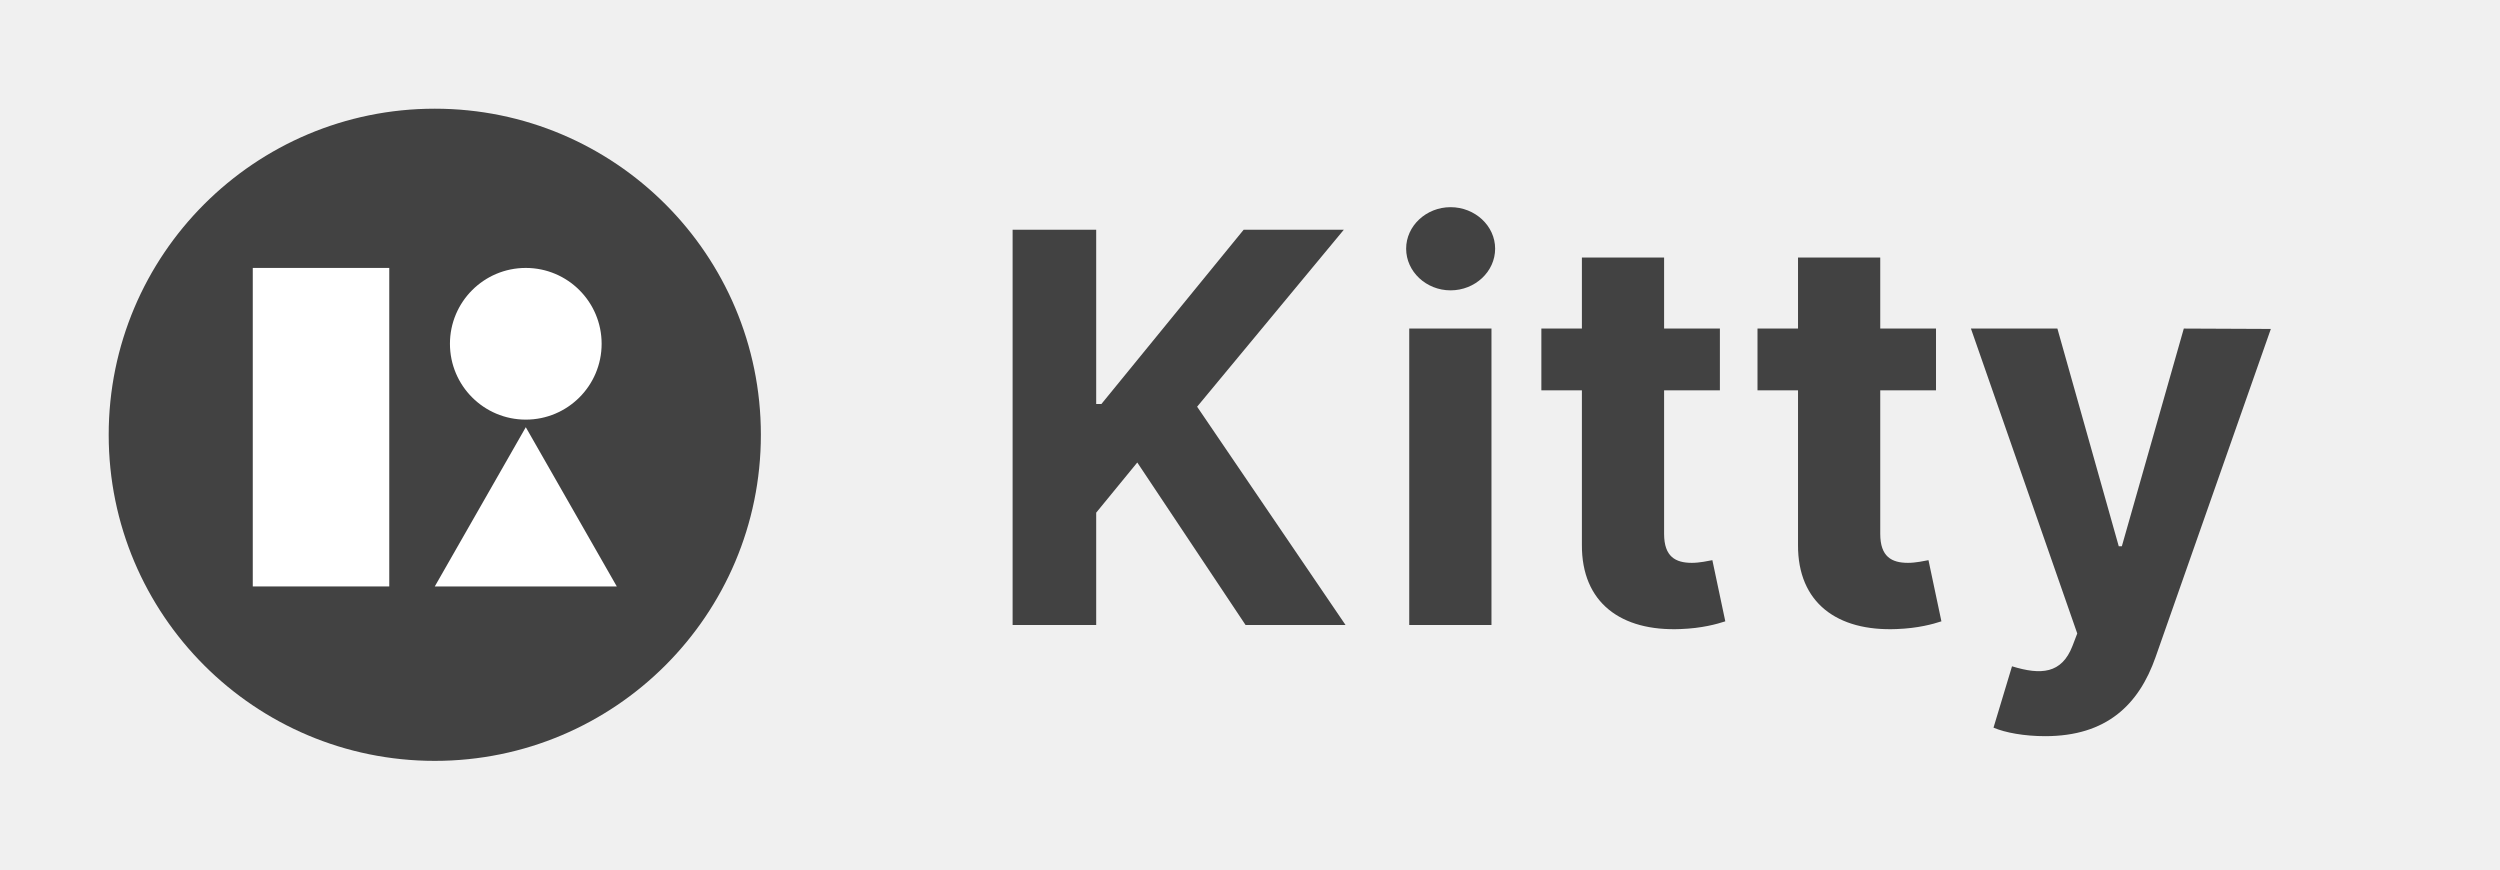
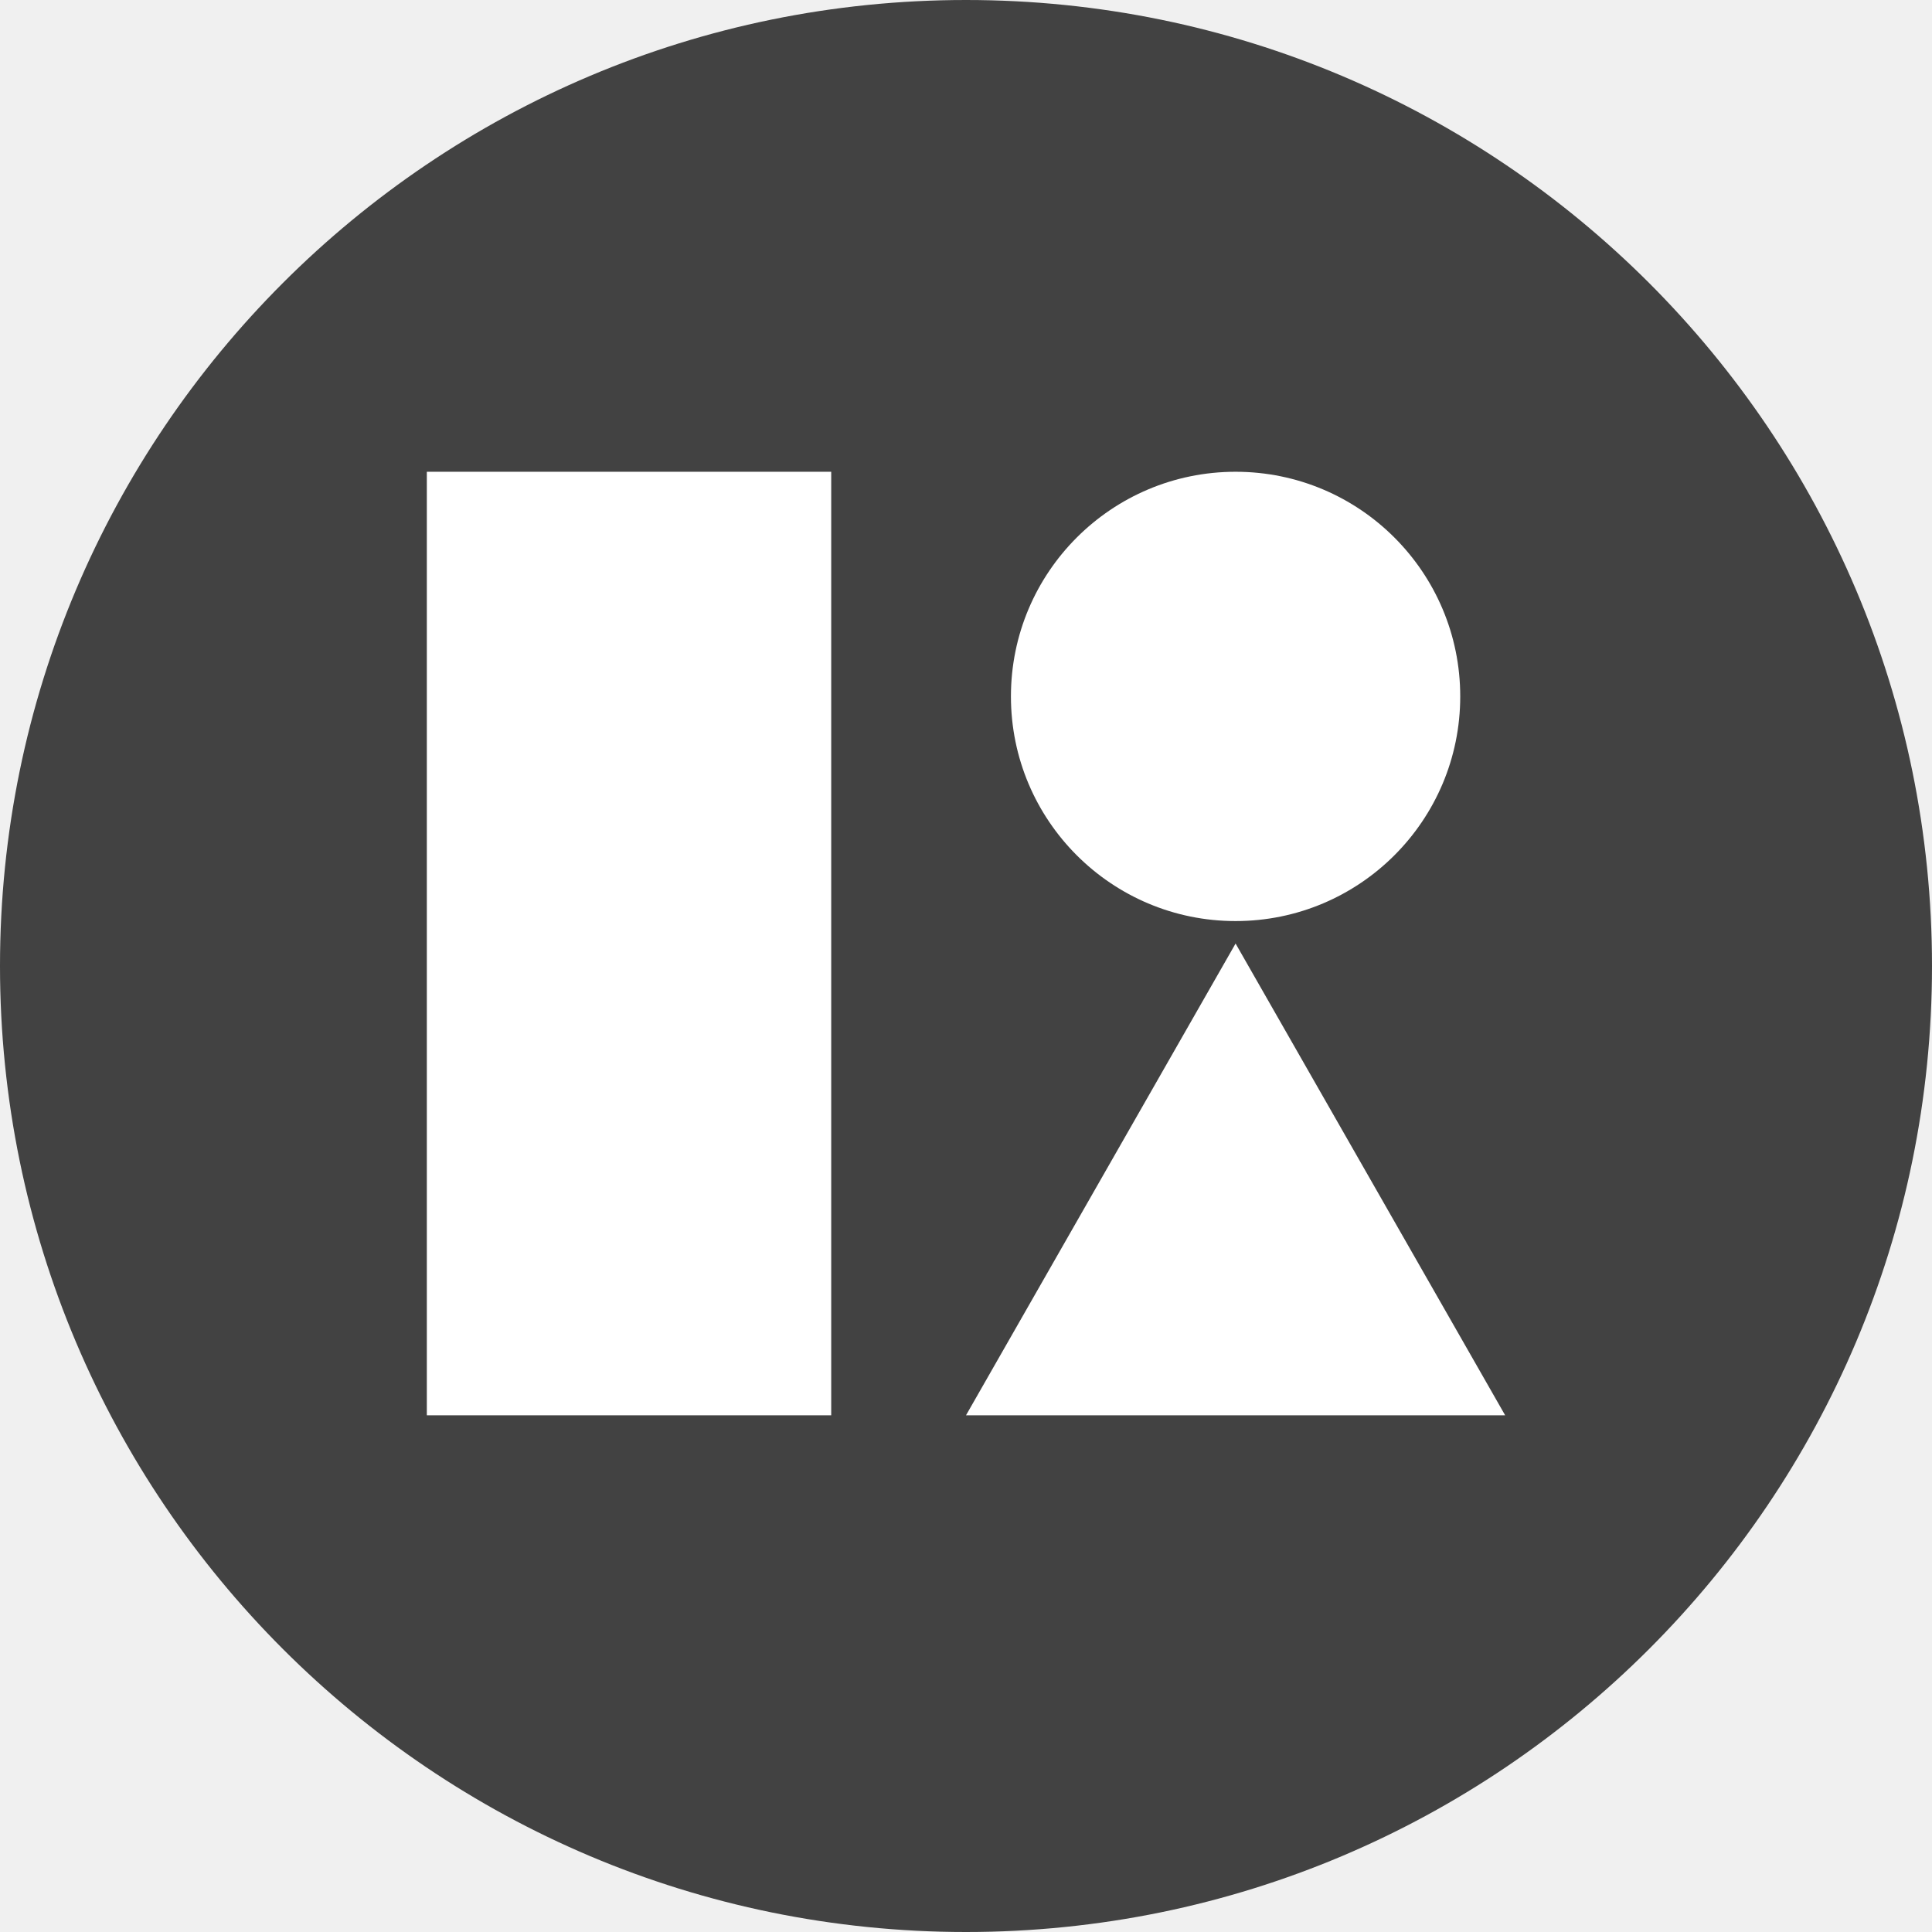
- <svg xmlns="http://www.w3.org/2000/svg" width="92" height="32" viewBox="0 0 92 32" fill="none">
-   <circle cx="16" cy="16" r="12" fill="#424242" />
-   <rect x="9.302" y="9.86" width="5.023" height="11.721" fill="white" />
-   <circle cx="19.349" cy="12.651" r="2.791" fill="white" />
-   <path d="M19.349 15.721L22.698 21.581L16 21.581L19.349 15.721Z" fill="white" />
-   <path d="M37.264 23H40.34V18.866L41.852 17.02L45.837 23H49.516L44.054 14.967L49.452 8.455H45.766L40.531 14.868H40.34V8.455H37.264V23ZM51.86 23H54.886V12.091H51.86V23ZM53.38 10.685C54.282 10.685 55.021 9.996 55.021 9.151C55.021 8.312 54.282 7.624 53.38 7.624C52.485 7.624 51.746 8.312 51.746 9.151C51.746 9.996 52.485 10.685 53.38 10.685ZM63.292 12.091H61.239V9.477H58.214V12.091H56.722V14.364H58.214V20.046C58.2 22.183 59.656 23.241 61.85 23.149C62.631 23.121 63.185 22.965 63.491 22.865L63.015 20.614C62.866 20.642 62.546 20.713 62.262 20.713C61.658 20.713 61.239 20.486 61.239 19.648V14.364H63.292V12.091ZM71.245 12.091H69.193V9.477H66.167V12.091H64.676V14.364H66.167V20.046C66.153 22.183 67.609 23.241 69.803 23.149C70.585 23.121 71.139 22.965 71.444 22.865L70.968 20.614C70.819 20.642 70.499 20.713 70.215 20.713C69.612 20.713 69.193 20.486 69.193 19.648V14.364H71.245V12.091ZM75.264 27.091C77.516 27.091 78.709 25.94 79.326 24.179L83.567 12.105L80.364 12.091L78.084 20.102H77.97L75.712 12.091H72.53L76.443 23.312L76.266 23.774C75.868 24.797 75.108 24.847 74.042 24.52L73.361 26.778C73.794 26.963 74.497 27.091 75.264 27.091Z" fill="#424242" />
+ <svg xmlns="http://www.w3.org/2000/svg" width="86" height="86" viewBox="0 0 86 86" fill="none">
+   <circle cx="43" cy="43" r="43" fill="#424242" />
+   <rect x="19" y="21" width="18" height="42" fill="white" />
+   <circle cx="55" cy="31" r="10" fill="white" />
+   <path d="M55 42L67 63H43L55 42Z" fill="white" />
</svg>
